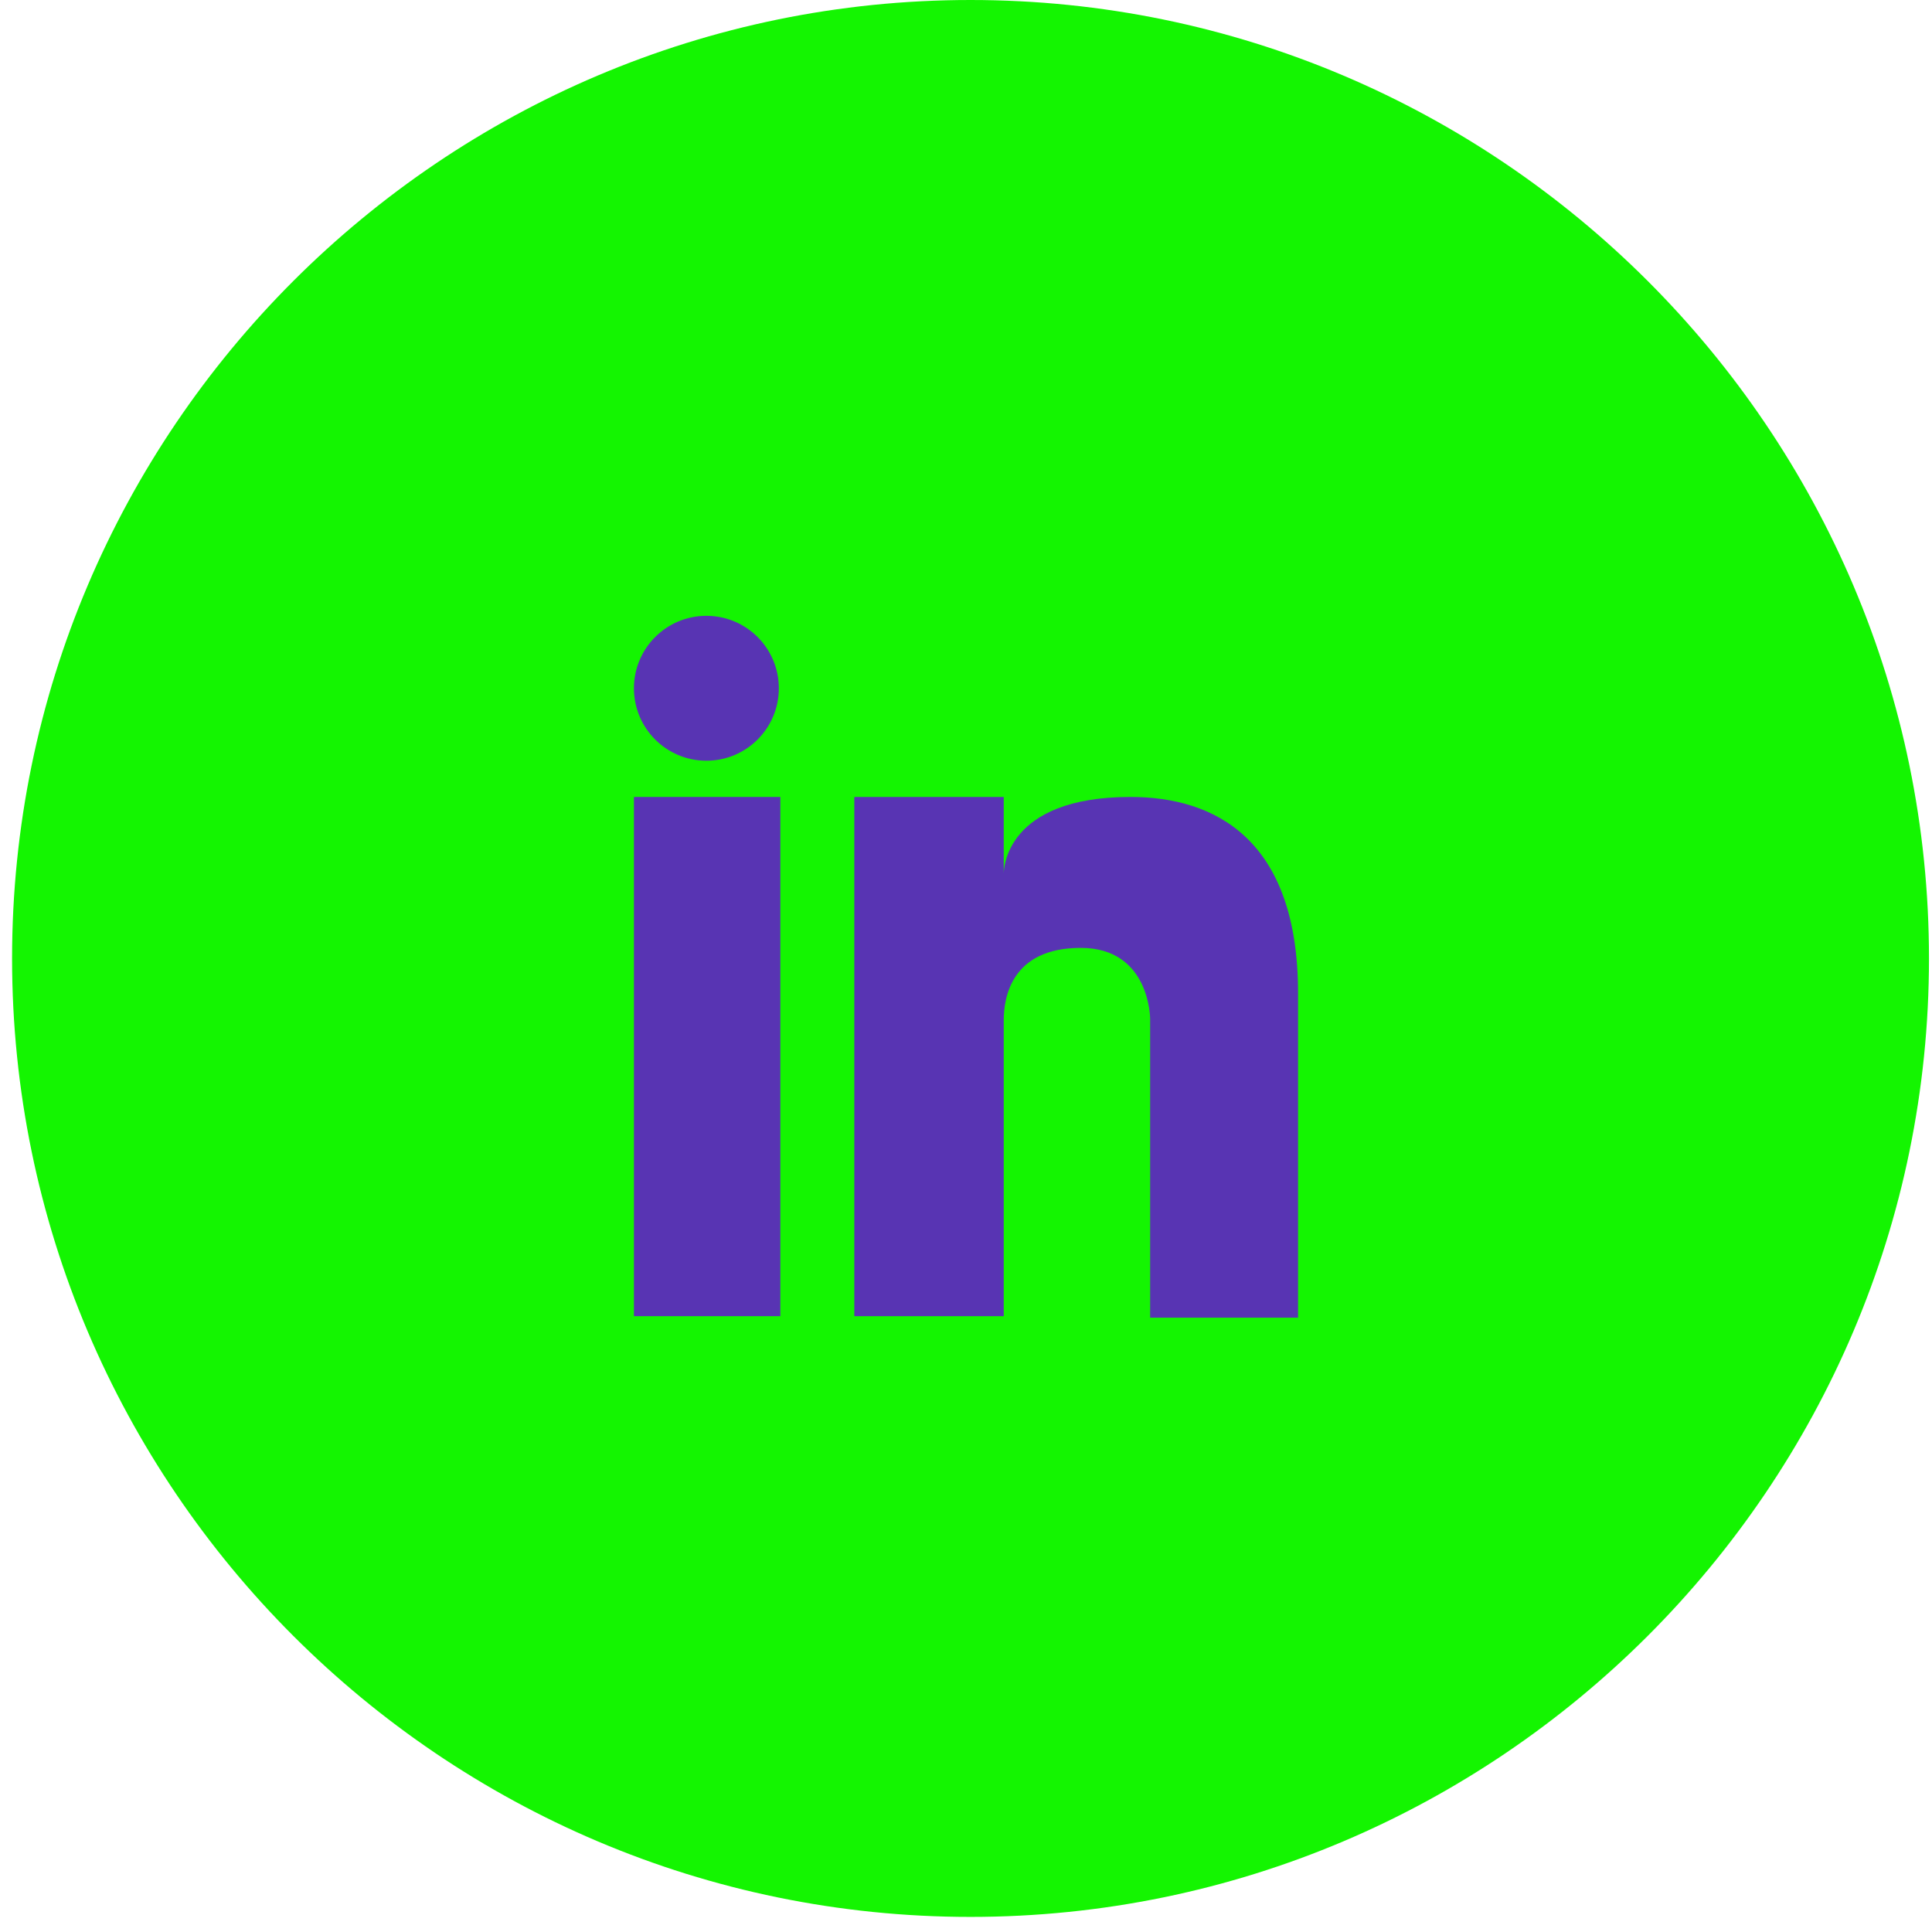
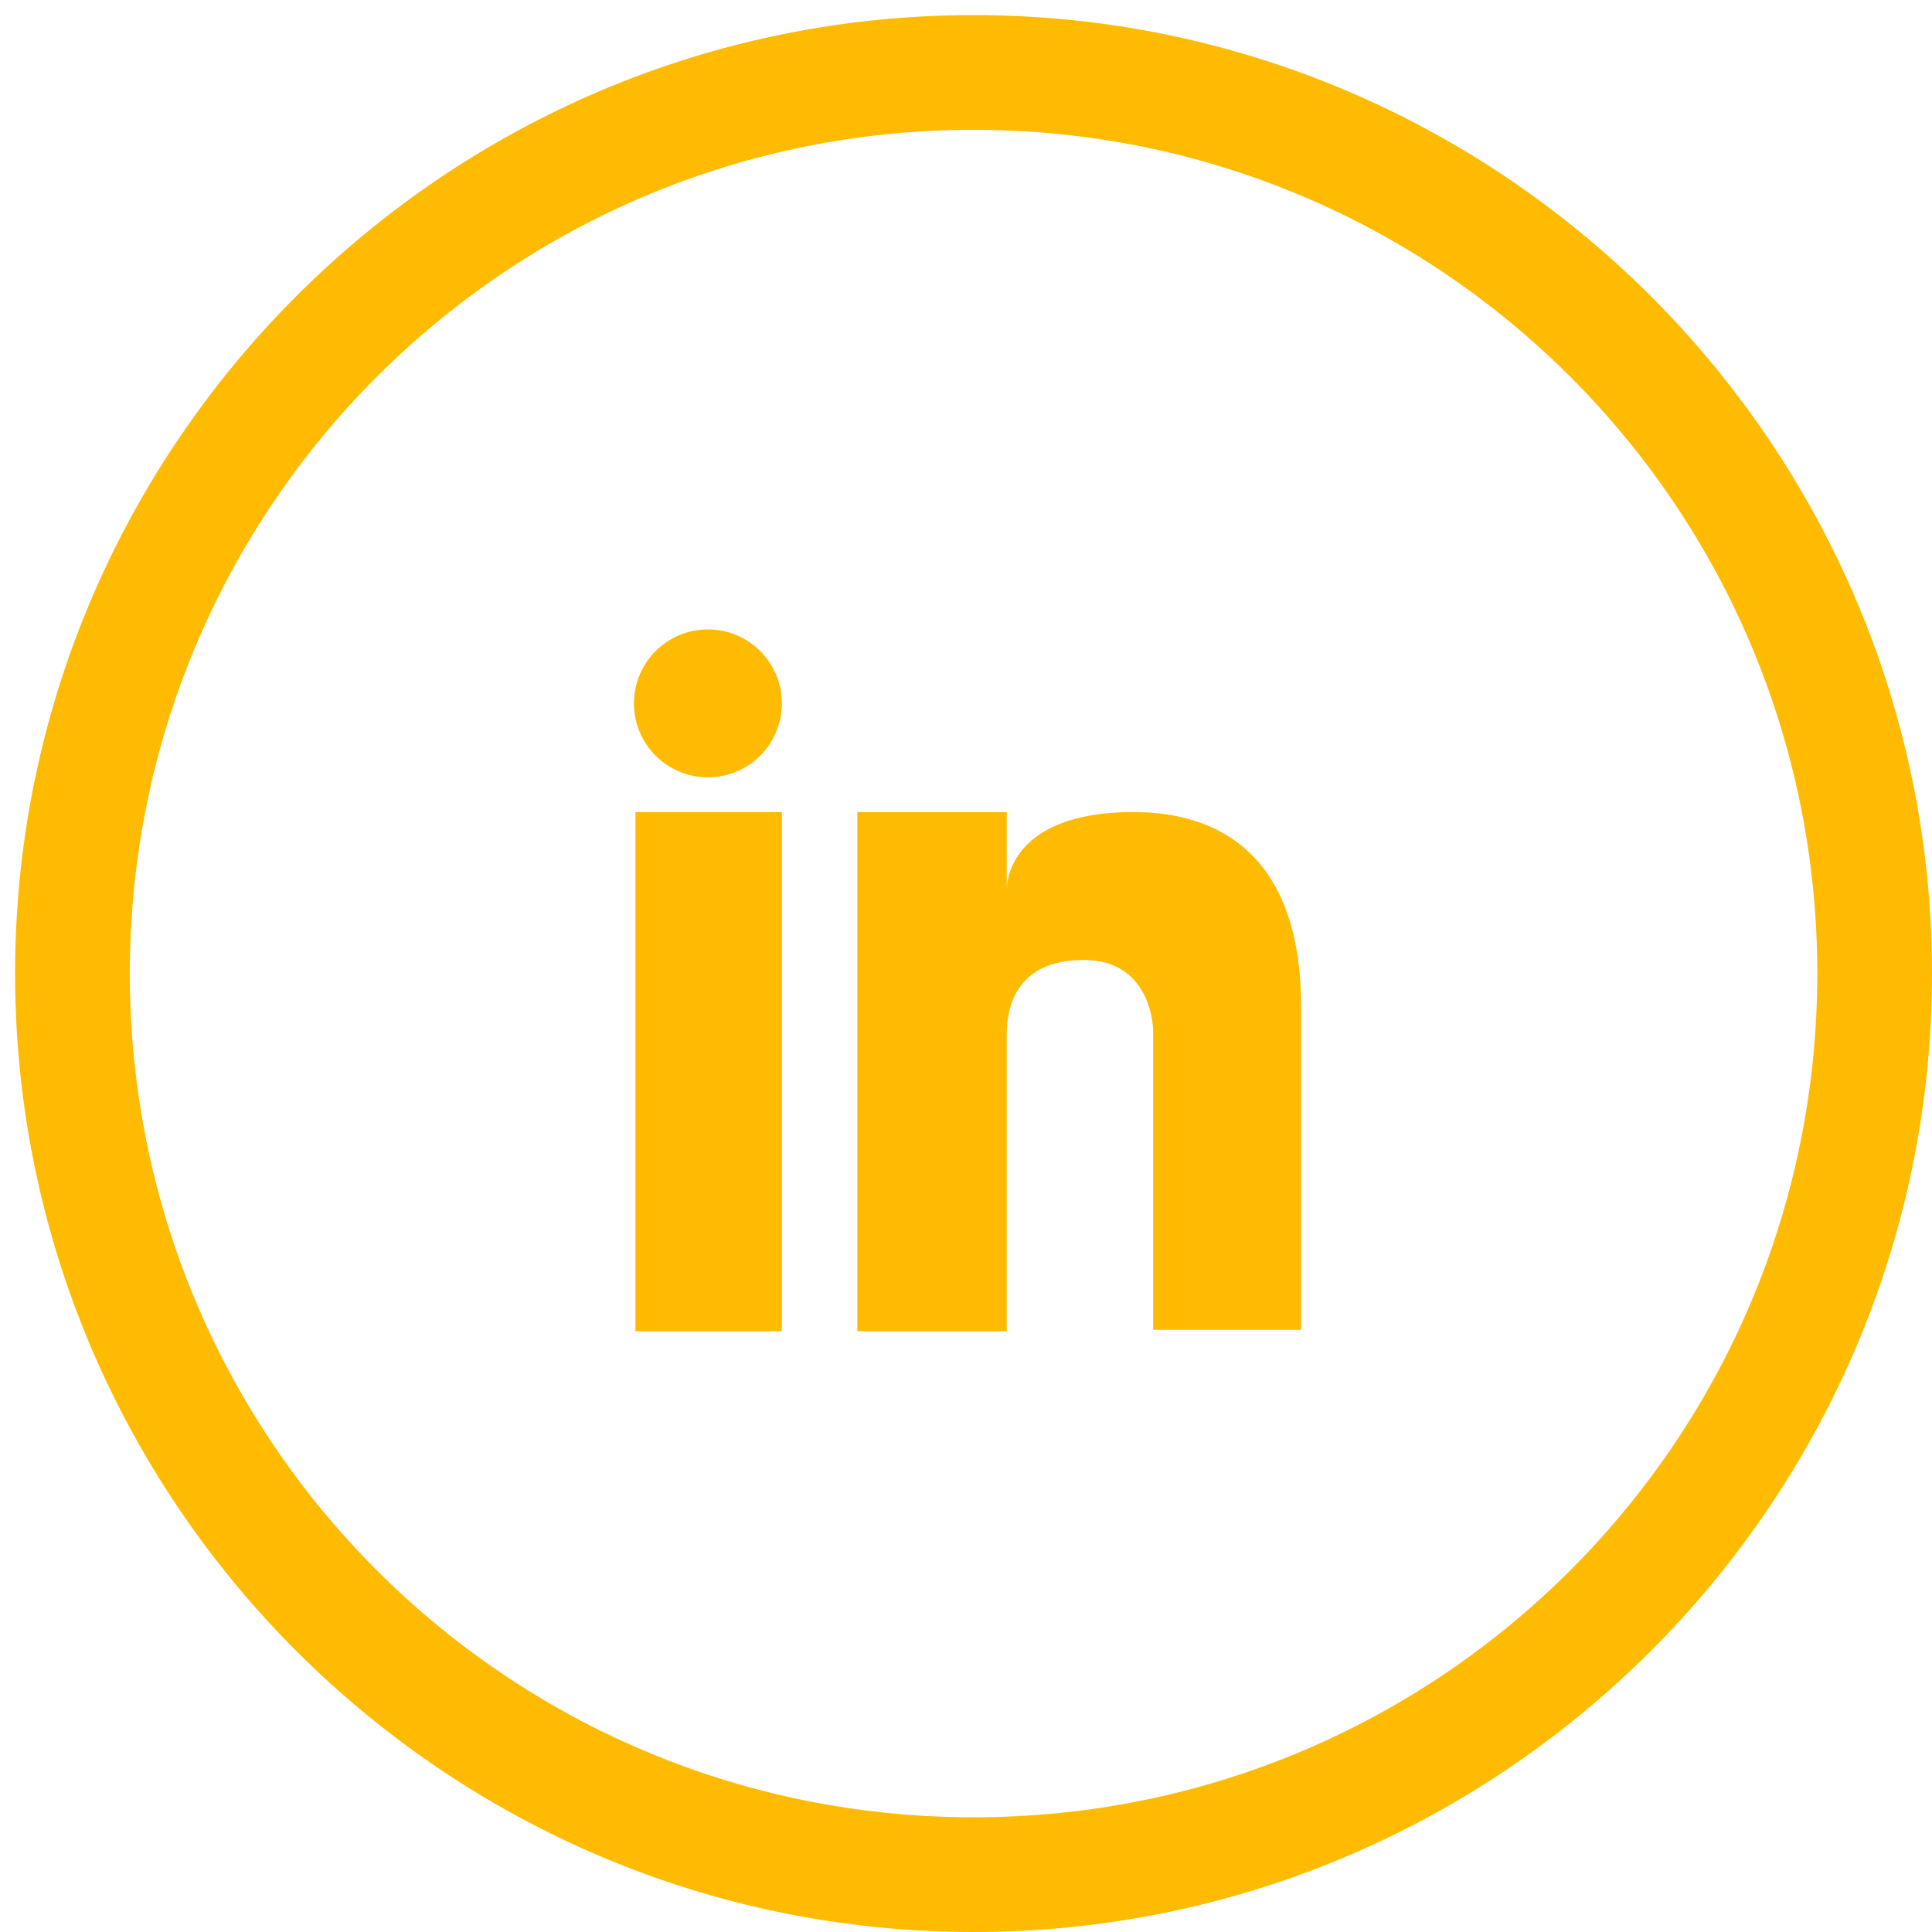
<svg xmlns="http://www.w3.org/2000/svg" version="1.1" id="Layer_1" x="0px" y="0px" viewBox="0 0 128 128" style="enable-background:new 0 0 128 128;" xml:space="preserve">
  <style type="text/css">
- 	.st0{fill-rule:evenodd;clip-rule:evenodd;fill:#14f501;}
- 	.st1{fill:#5834B3;}
+ 	.st0{fill:#FEBB01;}
+ 	.st1{fill-rule:evenodd;clip-rule:evenodd;fill:#FEBB01;}
</style>
+   <rect x="42.1" y="53.8" class="st0" width="9.7" height="34.4" />
+   <path class="st0" d="M75.1,53.8c-8.3,0-8.4,4.8-8.4,5.1v-5.1h-9.9v34.4h9.9V68.5c0-1.6,0.5-4.9,5.1-4.9s4.6,4.7,4.6,4.7v19.8h9.8  V66.7C86.2,56.6,80.7,53.8,75.1,53.8z" />
+   <circle class="st0" cx="46.9" cy="46.6" r="4.9" />
  <g id="Page-1_1_">
    <g id="Mail_1_">
-       <path id="Oval-1_1_" class="st0" d="M64.3,0C29.3,0,0.8,28.5,0.8,63.5S29.3,127,64.3,127s63.5-28.5,63.5-63.5S99.3,0,64.3,0z" />
+       <path id="Oval-1_1_" class="st1" d="M64.5,1C29.5,1,1,29.5,1,64.5S29.5,128,64.5,128S128,99.5,128,64.5S99.5,1,64.5,1z M64.5,8.6    c-30.9,0-55.9,25-55.9,55.9s25,55.9,55.9,55.9s55.9-25,55.9-55.9S95.4,8.6,64.5,8.6z" />
    </g>
  </g>
-   <rect x="42" y="52.8" class="st1" width="9.7" height="34.4" />
-   <path class="st1" d="M74.9,52.8c-8.3,0-8.4,4.8-8.4,5.1v-5.1h-9.9v34.4h9.9V67.6c0-1.5,0.5-4.8,5.1-4.8s4.6,4.7,4.6,4.7v19.8H86  V65.8C86,55.6,80.5,52.8,74.9,52.8z" />
-   <circle class="st1" cx="46.8" cy="45.6" r="4.8" />
-   <g>
-     <path class="st1" d="M281.6,37.7c7.7,0,13.9,6.2,13.9,13.9v24.1c0,7.7-6.2,13.9-13.9,13.9h-24.1c-7.7,0-13.9-6.2-13.9-13.9V51.6   c0-7.7,6.2-13.9,13.9-13.9H281.6 M281.6,32.6h-24.1c-10.5,0-19,8.5-19,19v24.1c0,10.5,8.5,19,19,19h24.1c10.5,0,19-8.5,19-19V51.6   C300.5,41.1,292,32.6,281.6,32.6z" />
-     <path class="st1" d="M286.1,43.4c-2,0-3.6,1.6-3.6,3.6c0,2,1.6,3.6,3.6,3.6c2,0,3.6-1.6,3.6-3.6C289.7,45,288.1,43.4,286.1,43.4   L286.1,43.4z" />
-     <path class="st1" d="M269.7,52.5c6.2,0,11.2,5,11.2,11.2c0,6.2-5,11.2-11.2,11.2c-6.2,0-11.2-5-11.2-11.2c0,0,0,0,0,0   C258.5,57.5,263.5,52.5,269.7,52.5 M269.7,47.5c-9,0-16.2,7.3-16.2,16.3S260.8,80,269.8,80c9,0,16.2-7.3,16.2-16.3   C286,54.7,278.7,47.4,269.7,47.5C269.7,47.5,269.7,47.5,269.7,47.5z" />
-   </g>
</svg>
